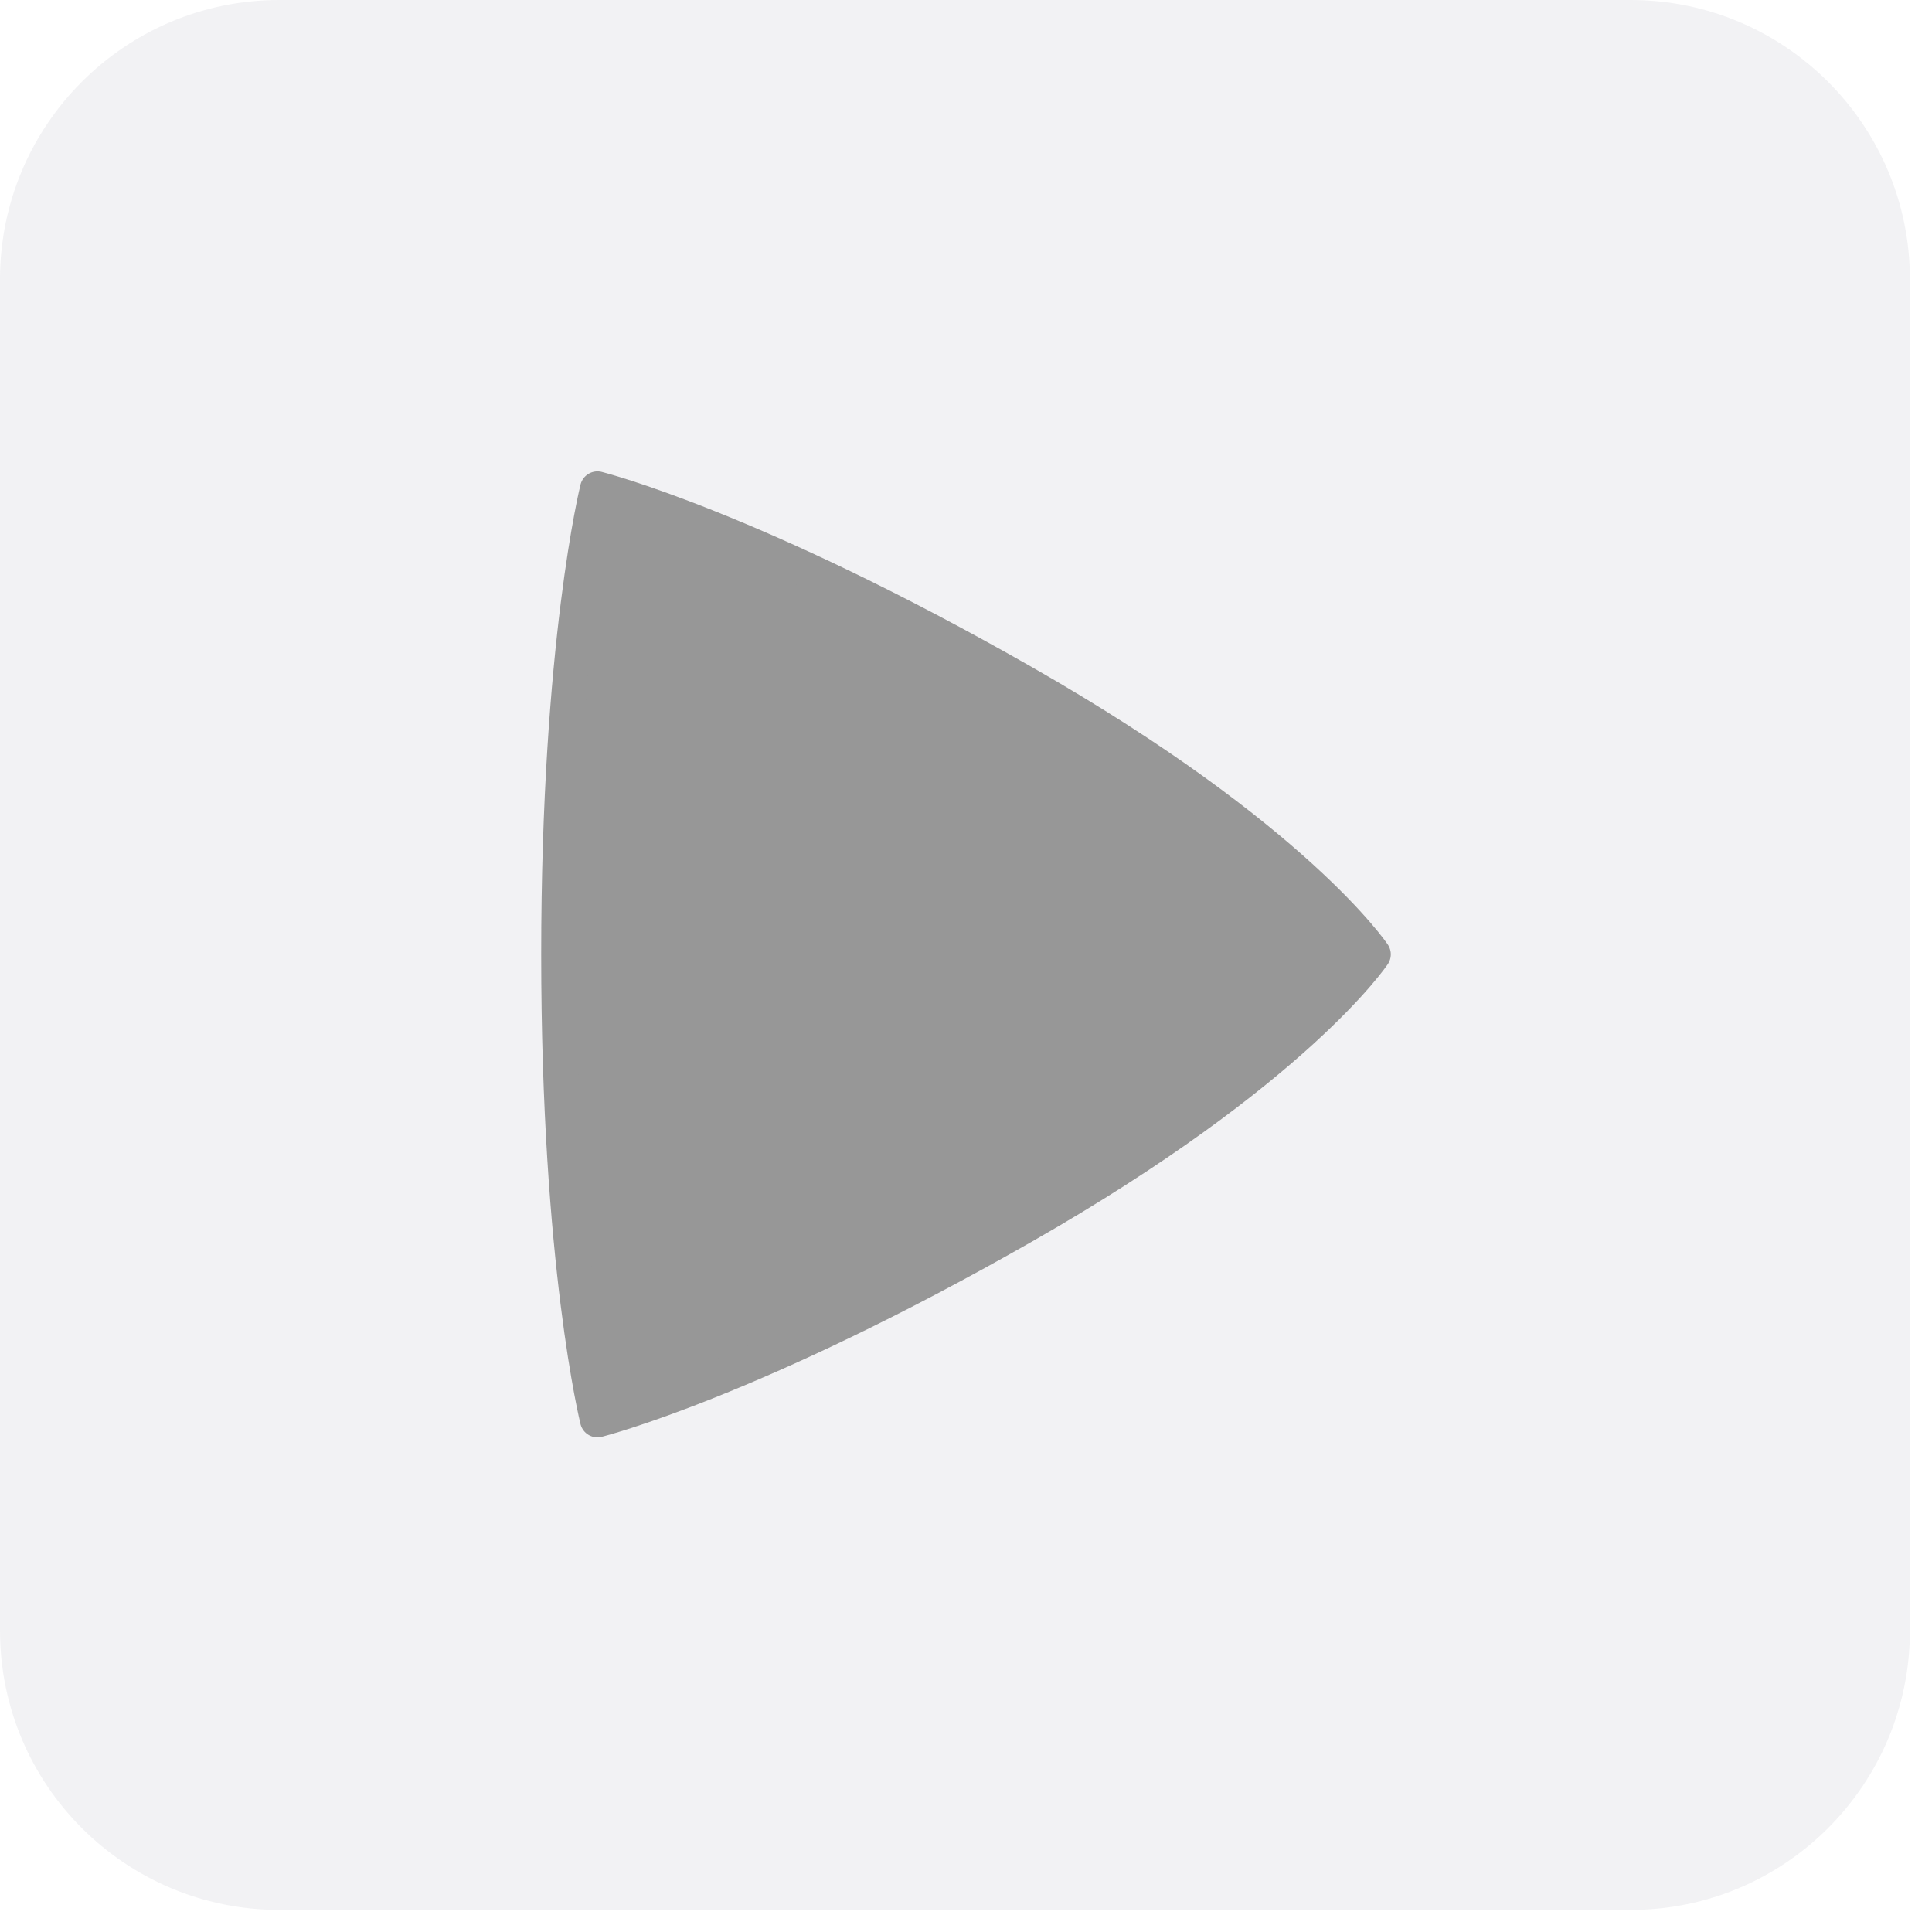
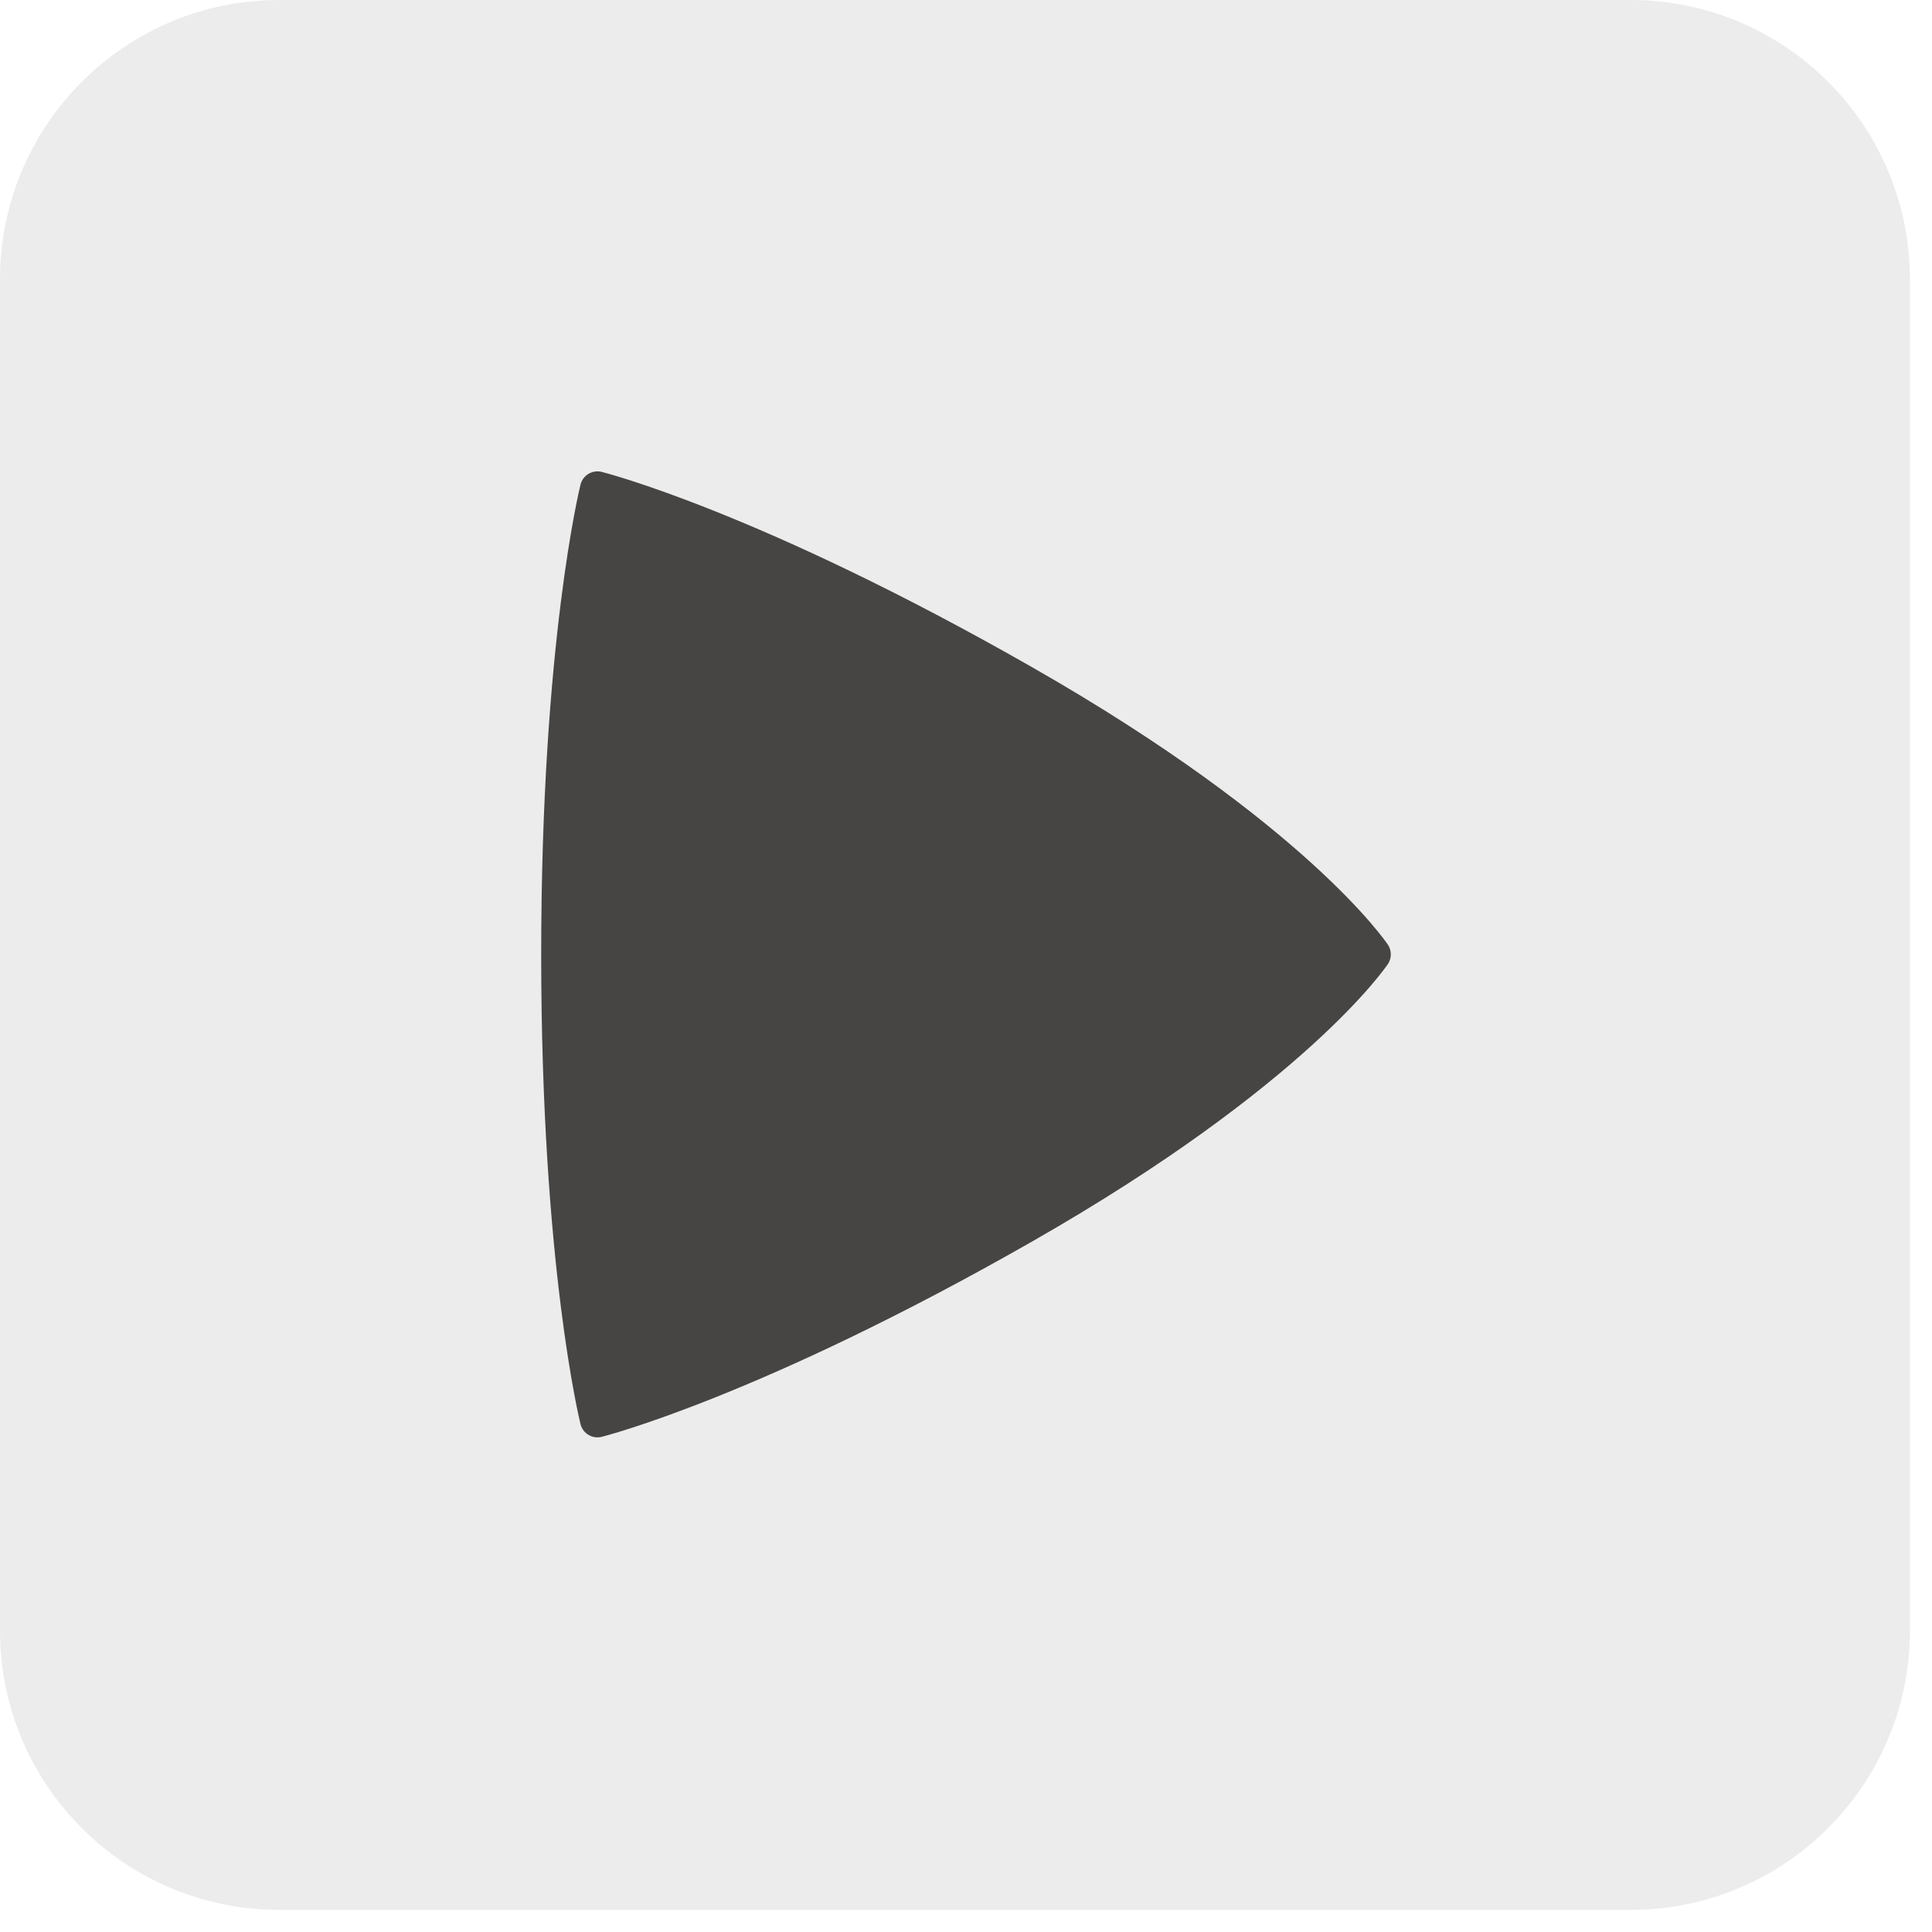
<svg xmlns="http://www.w3.org/2000/svg" width="83" height="83" viewBox="0 0 83 83" fill="none">
-   <rect width="82.051" height="82.051" rx="12" fill="#808191" fill-opacity="0.1" />
-   <path d="M25.667 21C25.667 21 24 27.667 24 41C24 54.333 25.667 61 25.667 61C25.667 61 32.333 59.333 44 52.667C55.667 46 59 41 59 41C59 41 55.667 36 44 29.333C32.333 22.667 25.667 21 25.667 21Z" fill="#979797" stroke="#979797" stroke-width="1.5" stroke-linecap="round" stroke-linejoin="round" />
+   <rect width="82.051" height="82.051" rx="12" fill="#464543" fill-opacity="0.1" />
+   <path d="M25.667 21C25.667 21 24 27.667 24 41C24 54.333 25.667 61 25.667 61C25.667 61 32.333 59.333 44 52.667C55.667 46 59 41 59 41C59 41 55.667 36 44 29.333C32.333 22.667 25.667 21 25.667 21Z" fill="#464543" stroke="#464543" stroke-width="1.5" stroke-linecap="round" stroke-linejoin="round" />
</svg>
